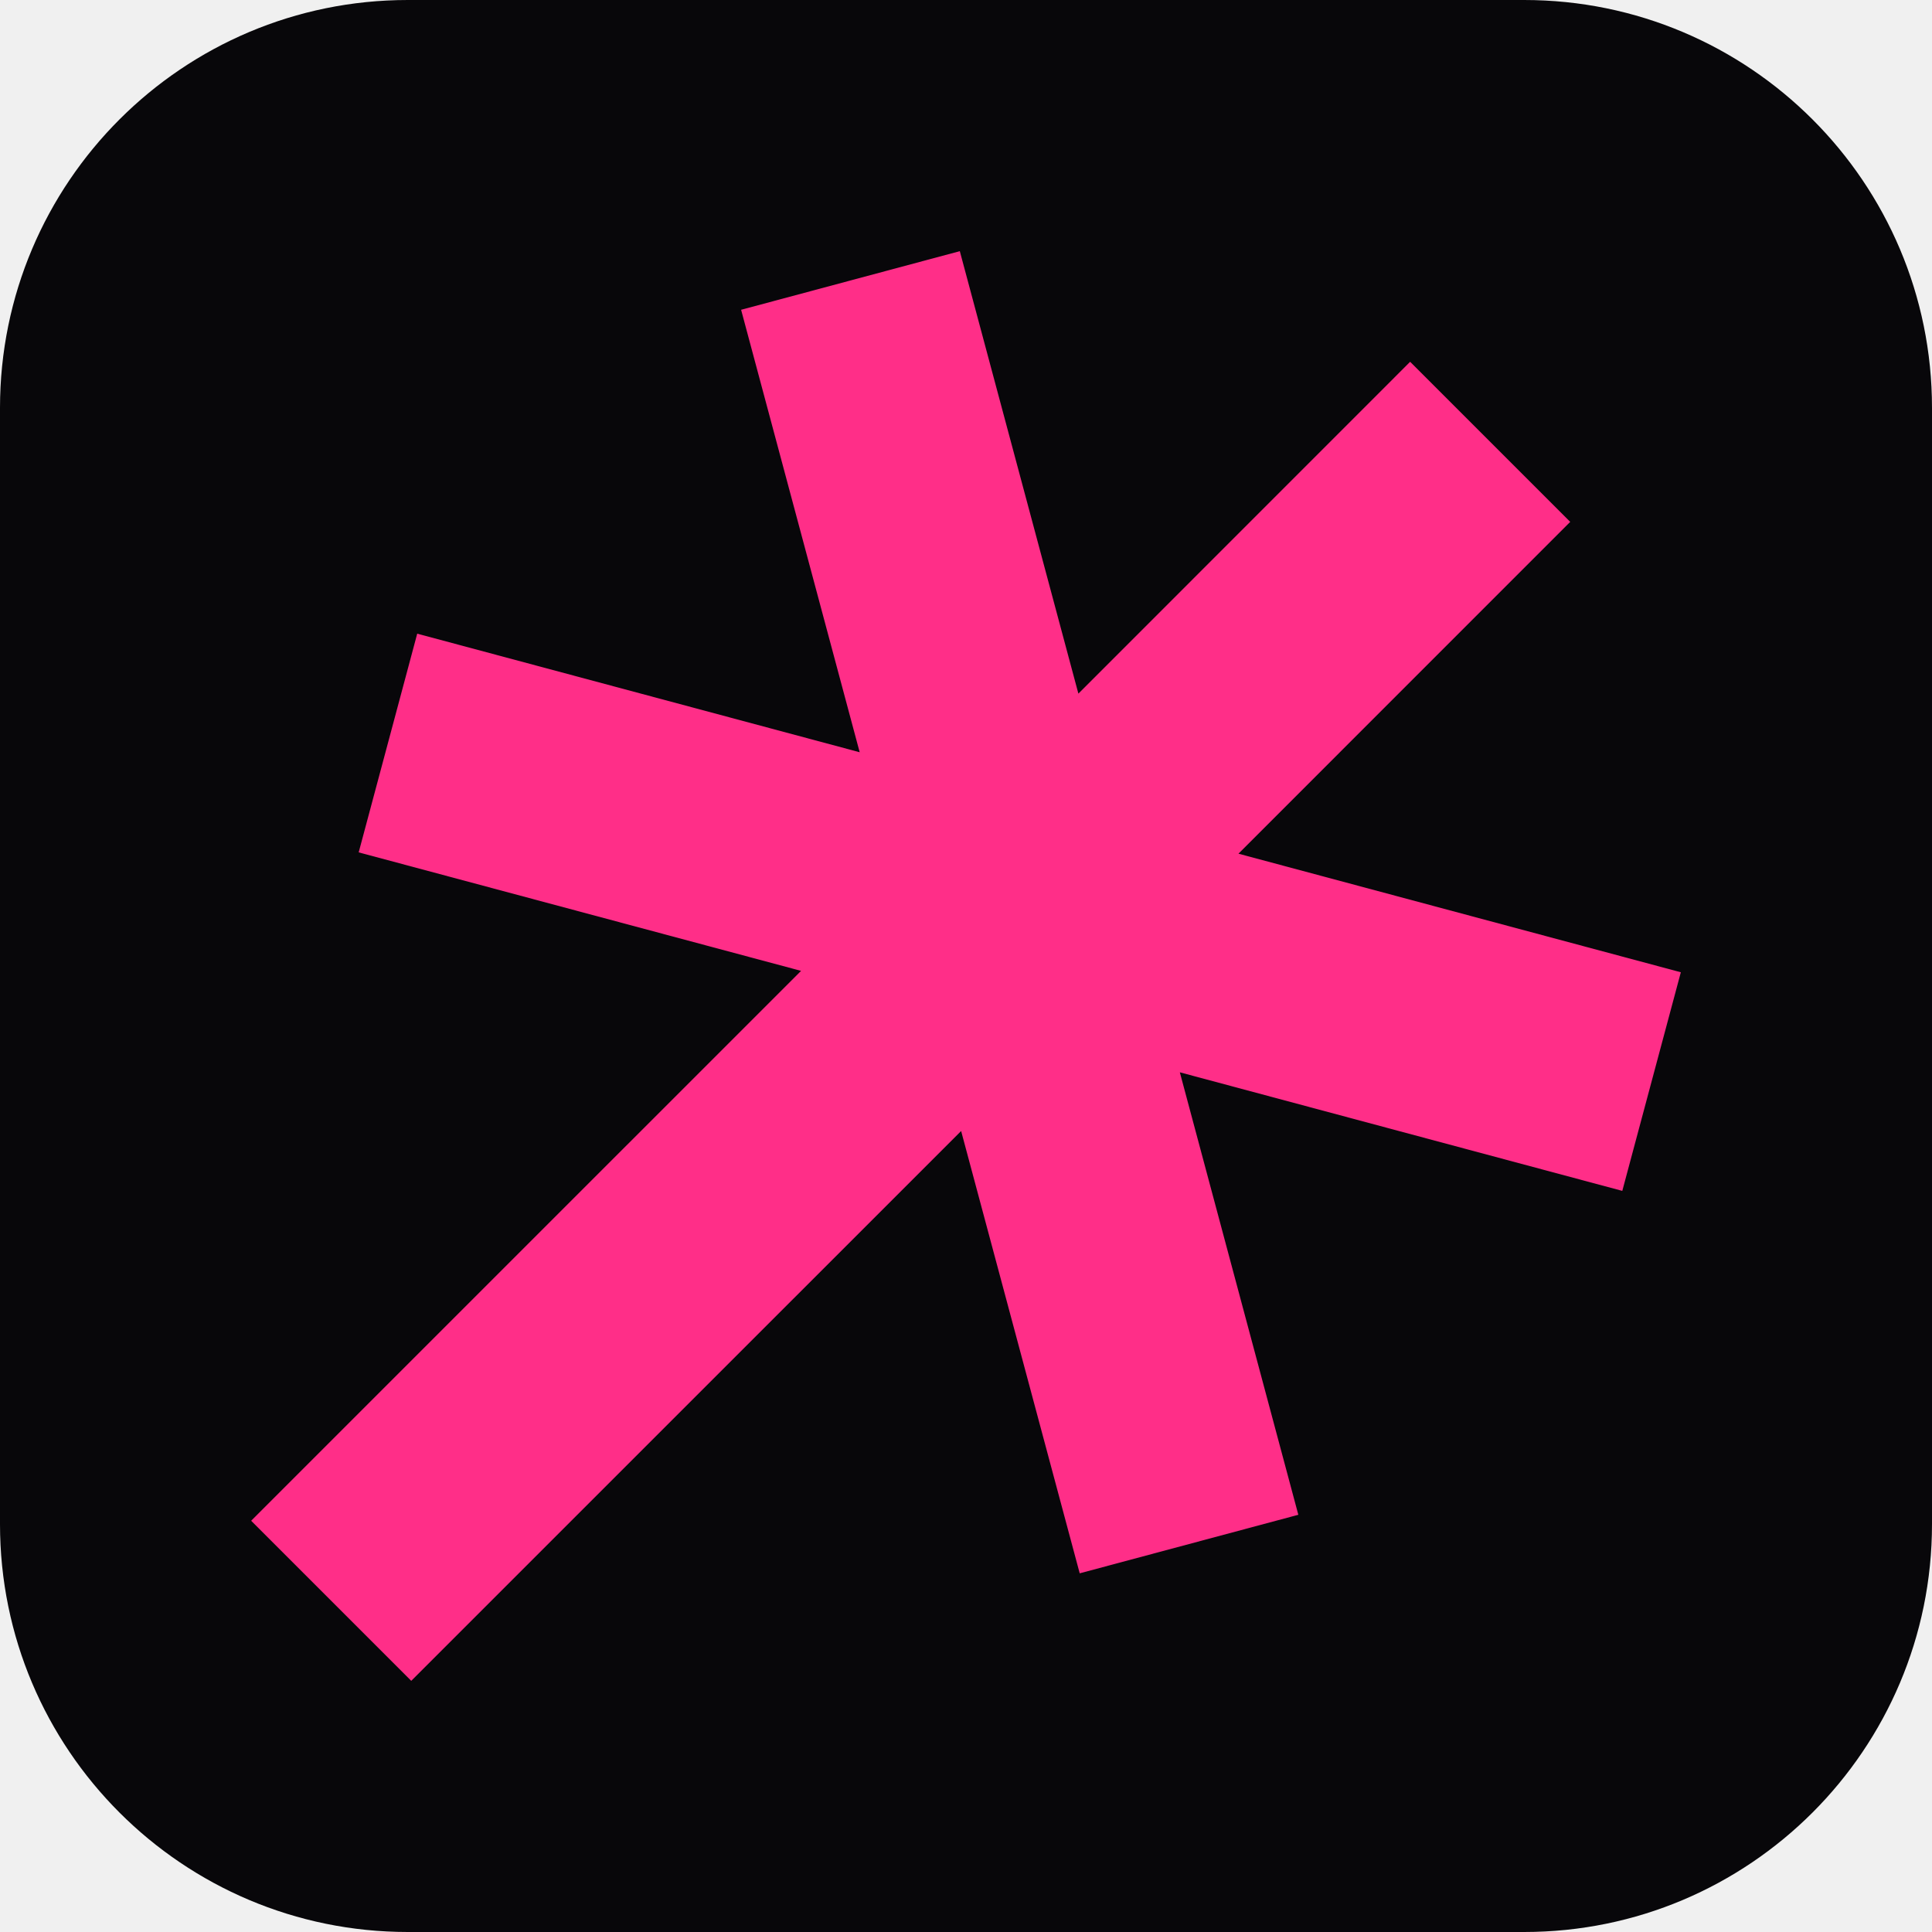
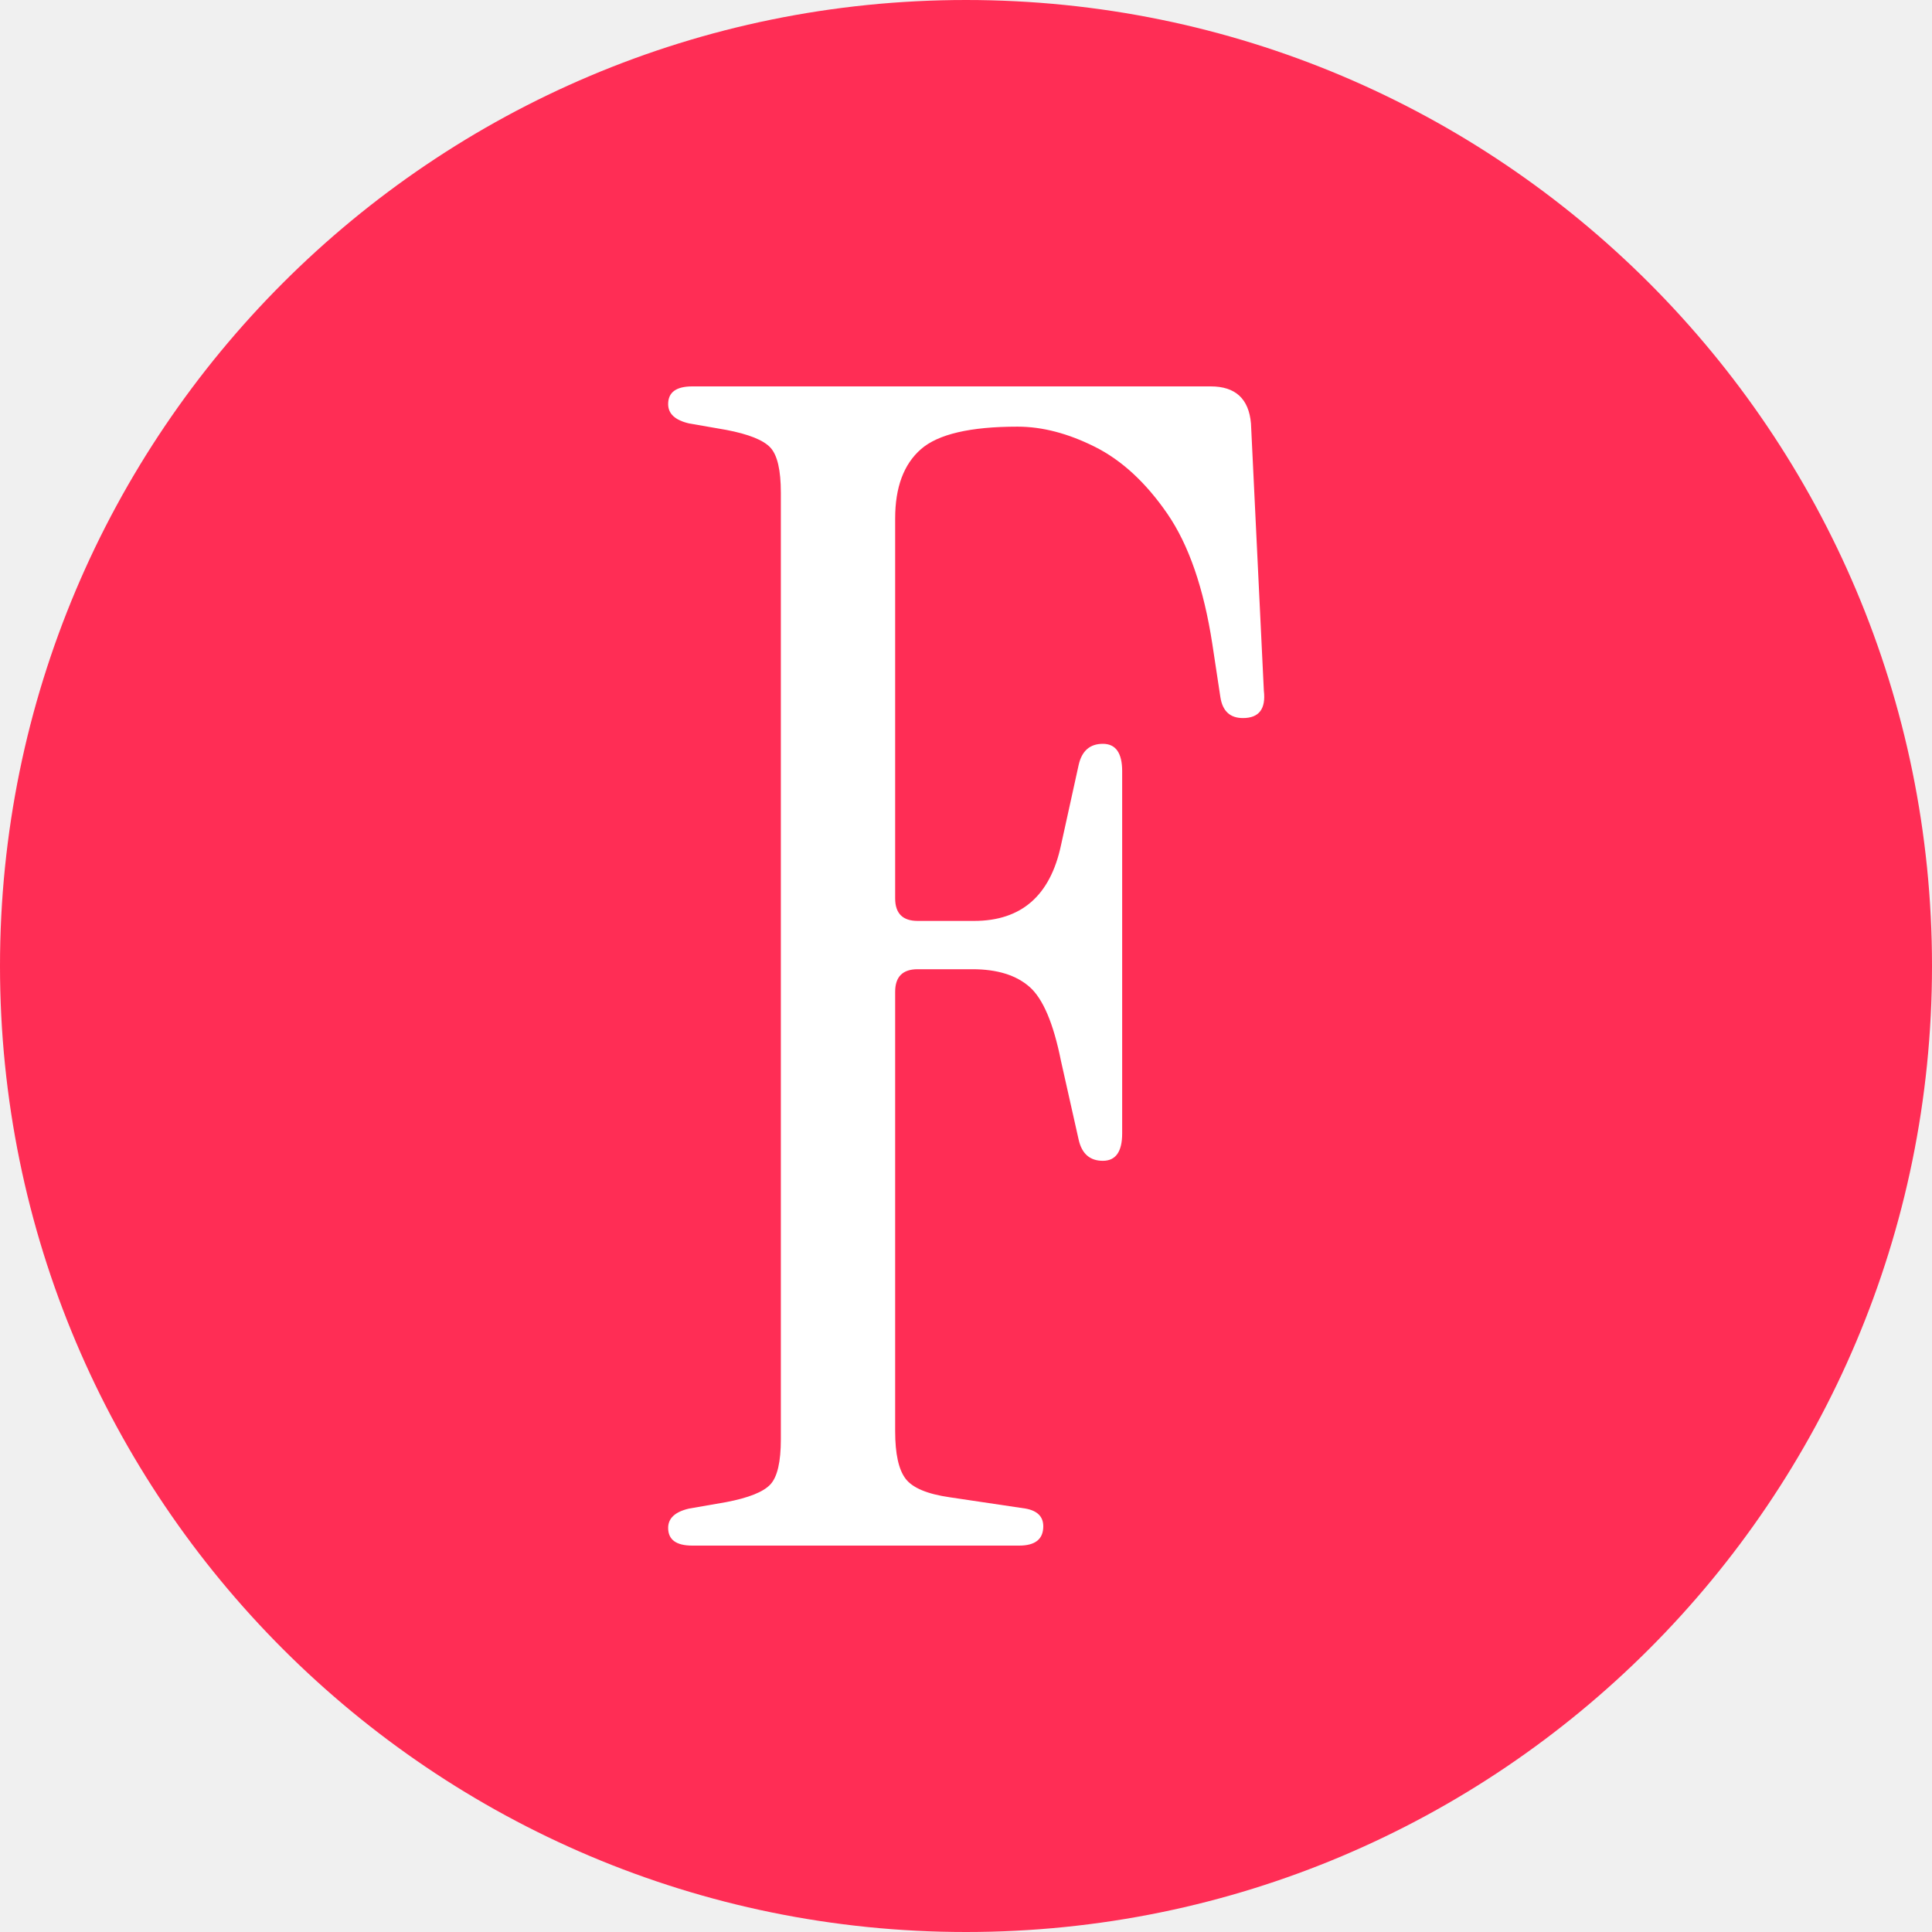
- <svg xmlns="http://www.w3.org/2000/svg" fill="none" viewBox="0 0 180 180">
-   <rect width="180" height="180" rx="38" fill="#08070a" />
-   <g transform="translate(90 90) scale(0.74) translate(-90 -90)">
-     <path d="M172.629 118.314L116.922 103.385L131.841 159.092L104.316 166.463L89.387 110.776L20.154 180L0 159.846L69.234 90.613L13.537 75.694L20.908 48.159L76.615 63.088L61.686 7.381L89.221 0L104.15 55.707L145.917 13.929L166.071 34.083L124.303 75.86L180 90.789L172.629 118.314Z" fill="#ff2e88" />
+ <svg xmlns="http://www.w3.org/2000/svg" viewBox="0 0 180 180" fill="none">
+   <circle cx="90" cy="90" r="90" fill="#ff2d55" />
+   <g transform="translate(59.4 144) scale(0.15 -0.15)" fill="#ffffff">
+     <path d="M34 0Q19 0 19 11Q19 20 32 23L55 27Q76 31 82.5 38.0Q89 45 89 66V654Q89 675 82.5 682.0Q76 689 55 693L32 697Q19 700 19 709Q19 720 34 720H356Q379 720 381 697L389 531Q391 514 376 514Q364 514 362 527L357 560Q349 612 329.0 641.0Q309 670 284.0 682.5Q259 695 236 695Q192 695 176.0 681.0Q160 667 160 638V402Q160 388 174 388H209Q253 388 263 435L274 485Q277 498 289 498Q301 498 301 481V256Q301 239 289 239Q277 239 274 252L263 301Q256 336 243.5 347.0Q231 358 208 358H174Q160 358 160 344V71Q160 50 166.5 41.5Q173 33 194 30L241 23Q252 21 252 12Q252 0 237 0Z" />
  </g>
</svg>
